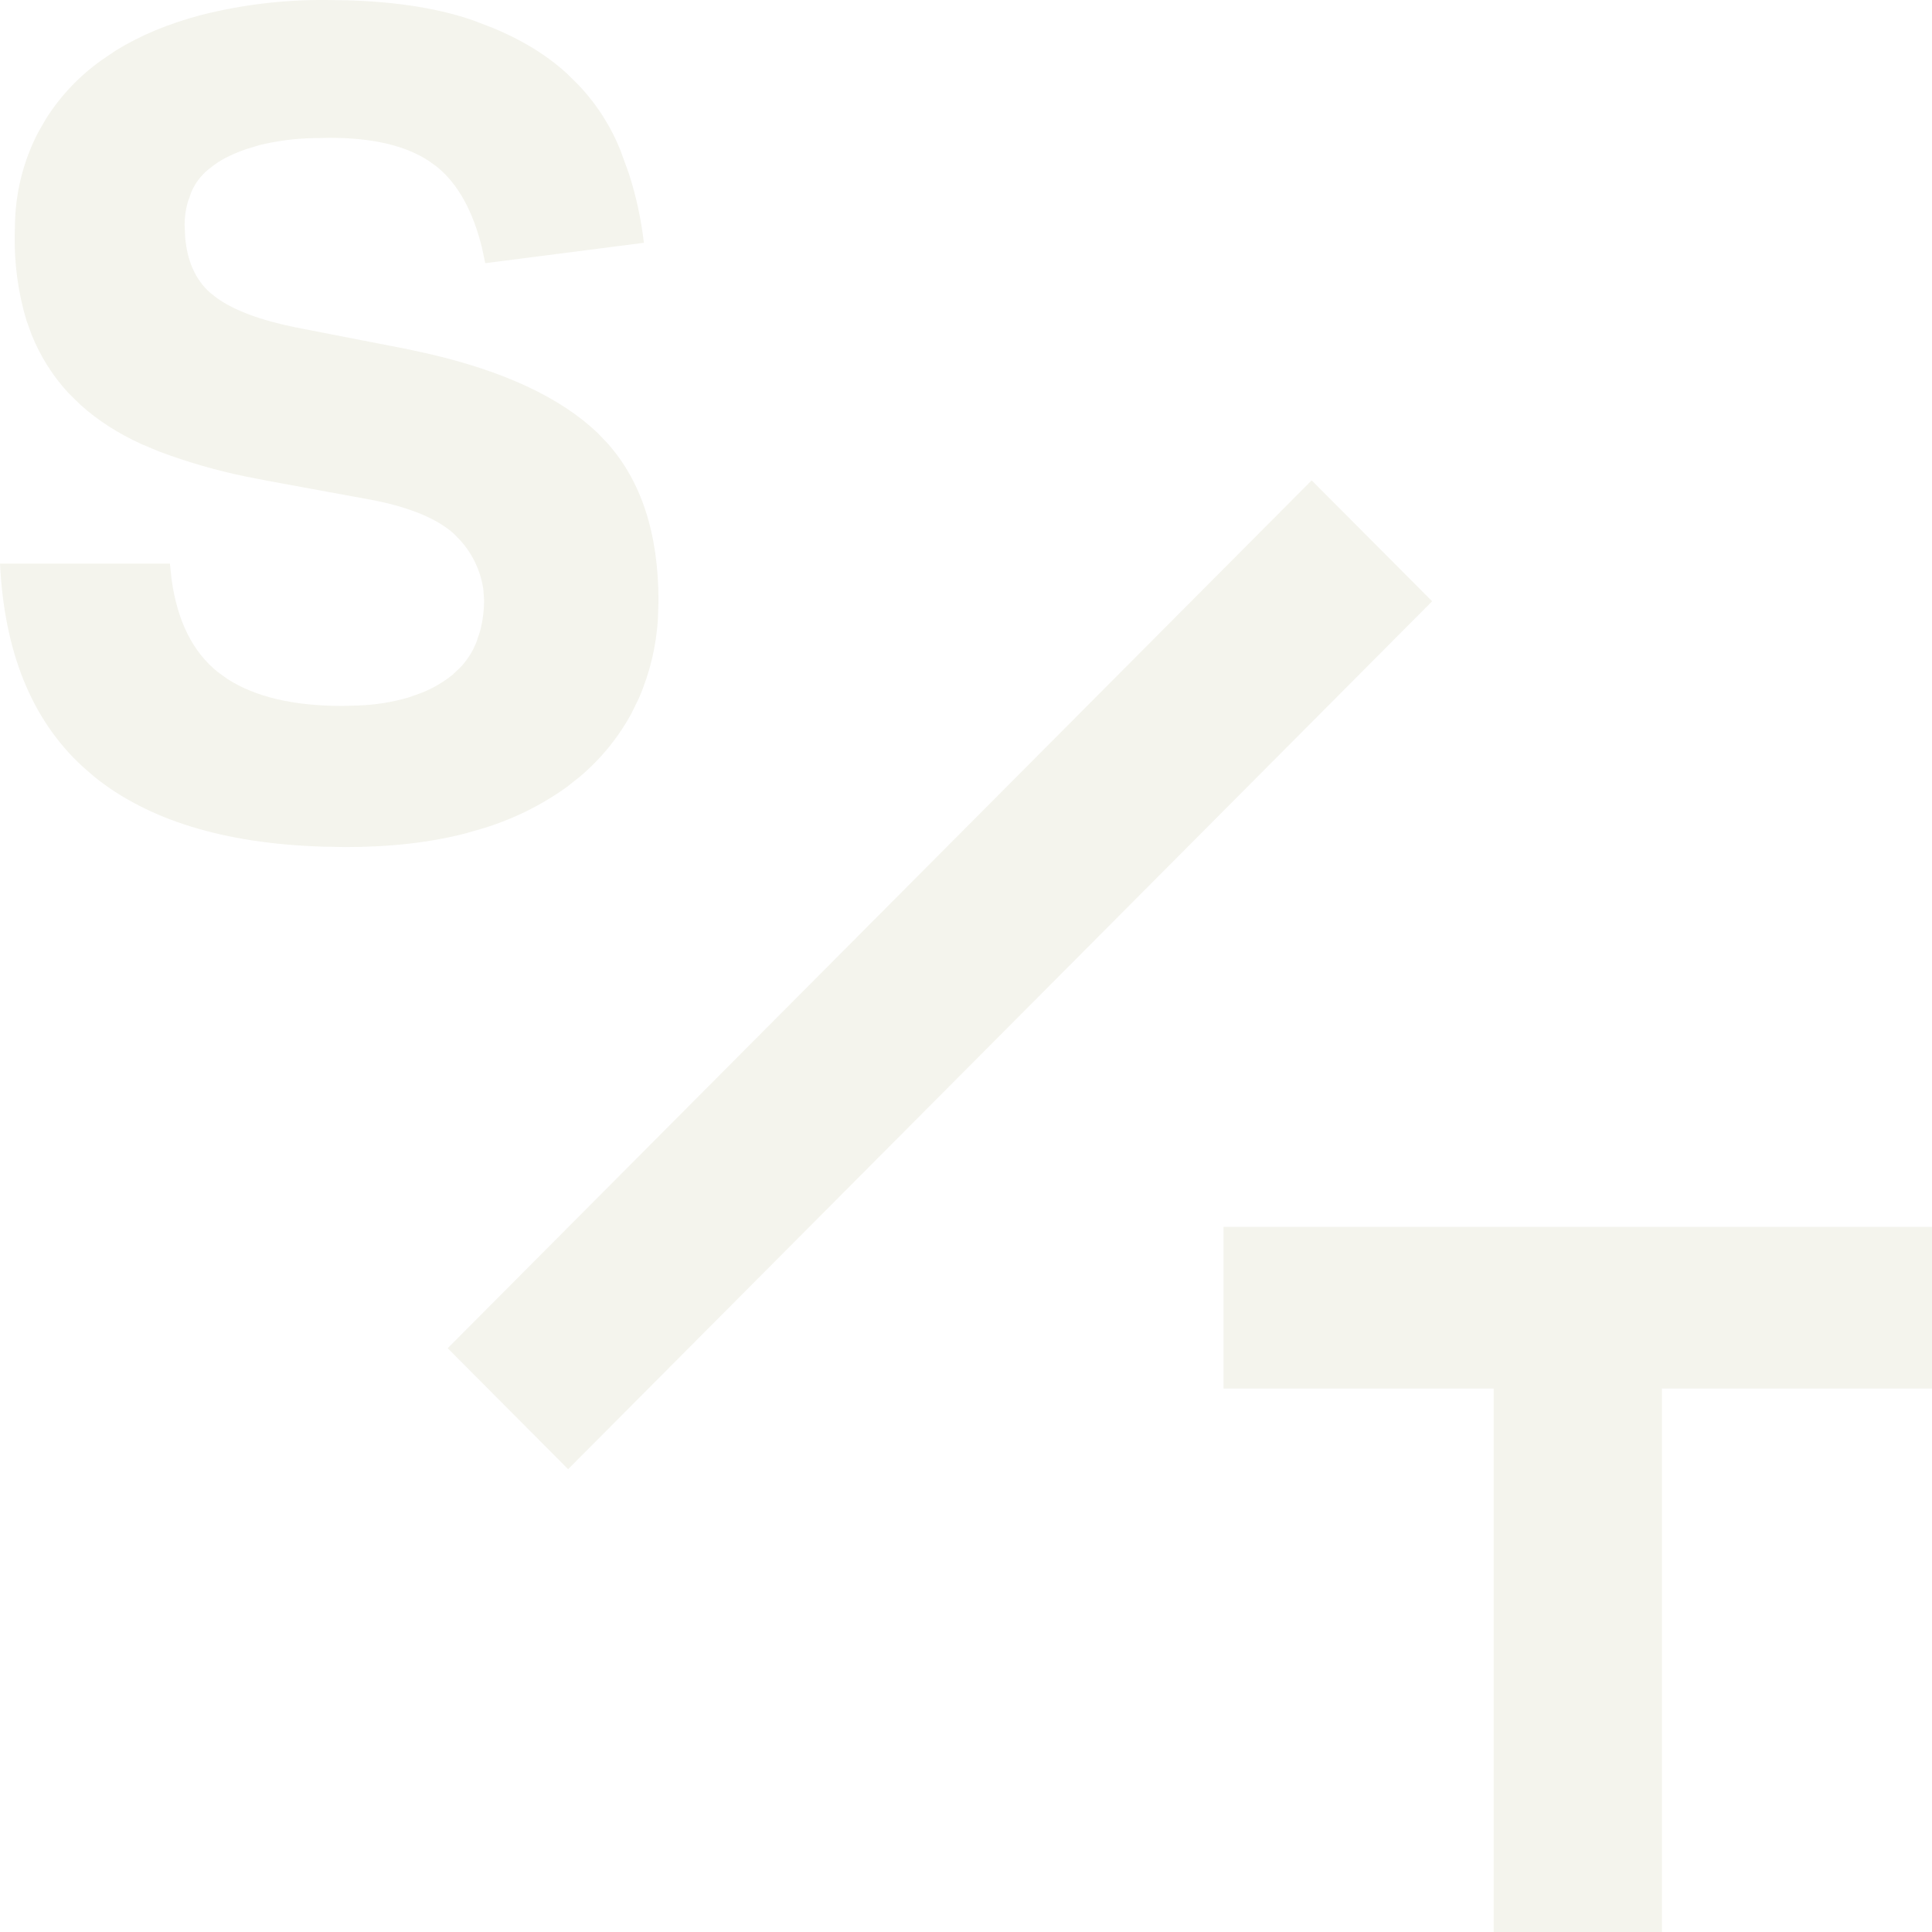
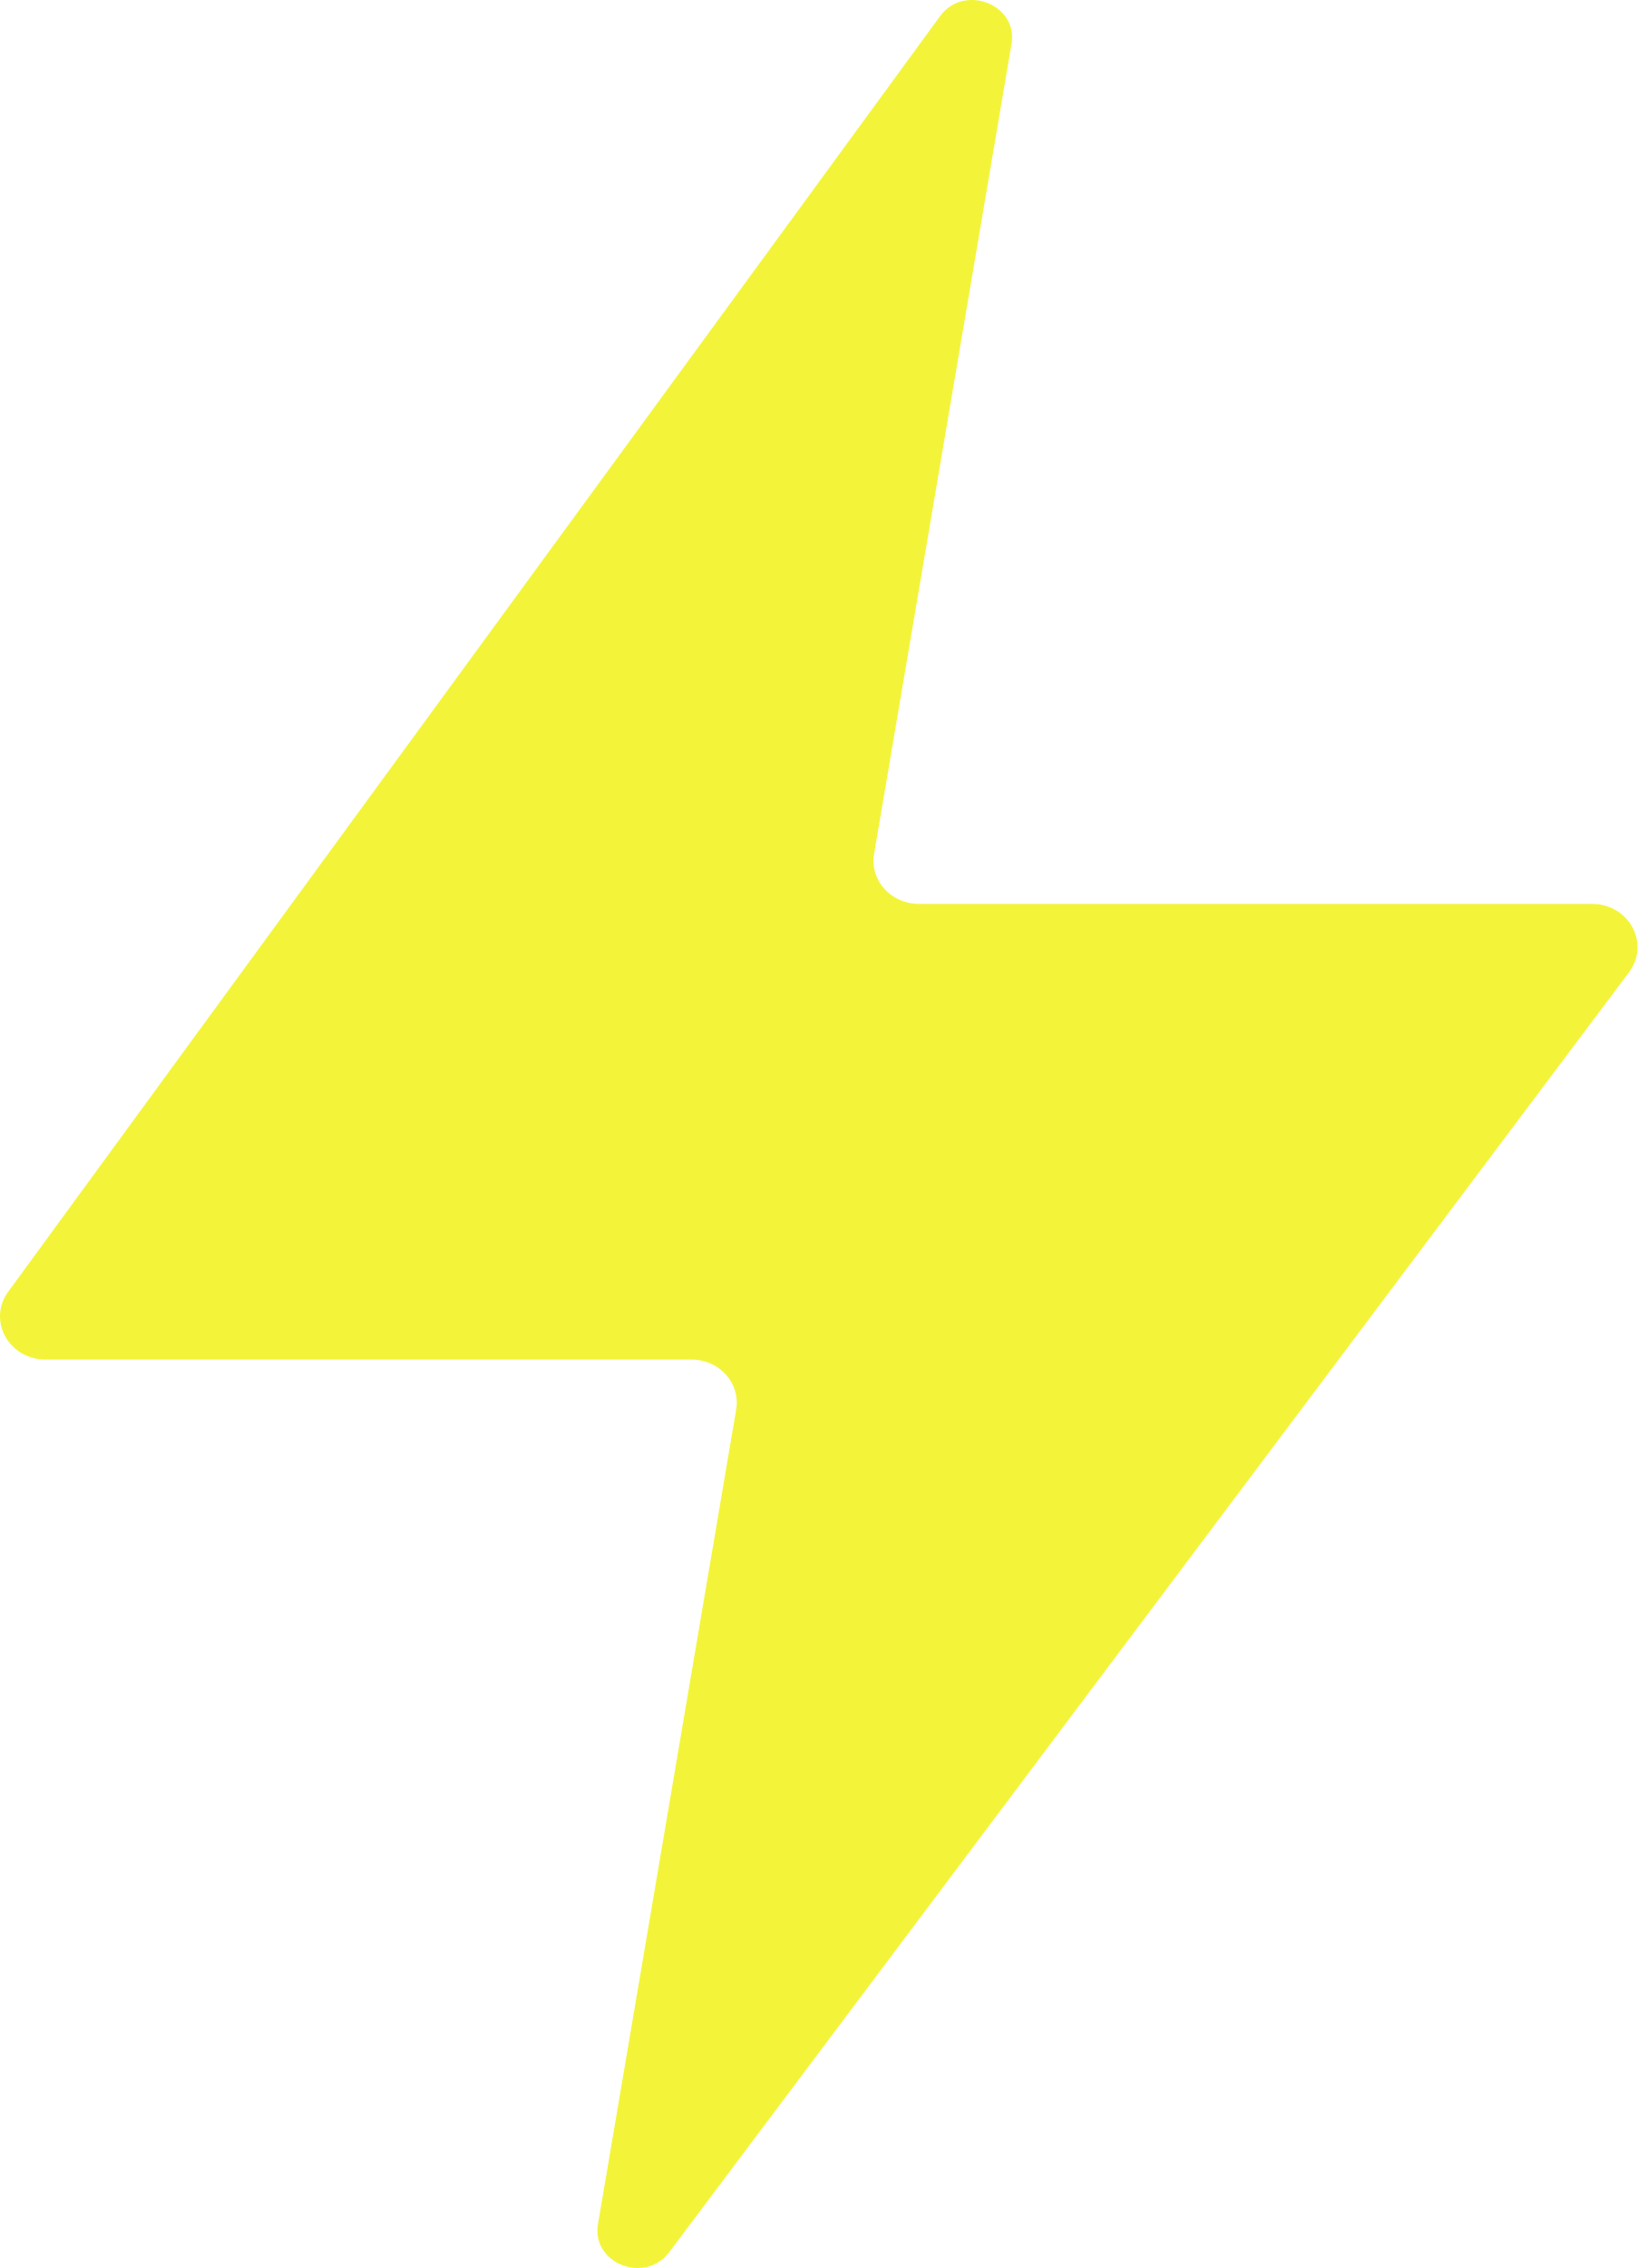
- <svg xmlns="http://www.w3.org/2000/svg" width="18" height="18">
-   <path d="M18 11.43v1.507h-2.516V18h-1.568v-5.063h-2.517V11.43H18Zm-5.78-6.955 1.123 1.127-8.05 8.086-1.122-1.127 8.05-8.086ZM3.042 0l.2.003c.458.014.846.076 1.164.186l.175.067c.284.116.519.261.706.434l.107.106c.17.181.3.386.39.614l.075.207c.068.21.114.424.14.645l-1.478.19-.032-.15c-.084-.337-.221-.585-.414-.745L3.996 1.5c-.218-.144-.526-.216-.923-.216l-.154.003a2.307 2.307 0 0 0-.502.065l-.122.037c-.116.04-.214.087-.292.142l-.073.057a.565.565 0 0 0-.147.2l-.035.1a.762.762 0 0 0-.028.206l.005.116c.019.223.096.395.231.516l.064.05c.162.117.408.208.738.275l1.028.2.198.043c.71.163 1.239.41 1.585.741l.09.094c.317.355.476.845.476 1.468l-.005.163a2.185 2.185 0 0 1-.179.748l-.066.135a2.052 2.052 0 0 1-.479.59l-.126.1a2.68 2.68 0 0 1-.781.385l-.16.046c-.327.085-.7.128-1.12.128l-.214-.004c-.917-.029-1.626-.247-2.13-.654l-.112-.098C.293 6.7.04 6.071 0 5.251h1.583l.016.15c.054.386.197.673.43.86l.092.066c.258.166.614.25 1.067.25l.142-.004a1.9 1.9 0 0 0 .477-.075l.12-.043a1.1 1.1 0 0 0 .289-.168l.073-.069a.726.726 0 0 0 .152-.242l.03-.09c.026-.094.039-.193.039-.299l-.007-.097a.866.866 0 0 0-.214-.455l-.06-.062c-.156-.14-.405-.244-.747-.312l-.975-.179-.226-.044a5.423 5.423 0 0 1-.792-.229l-.17-.071c-.22-.1-.41-.223-.569-.366L.636 3.66a1.773 1.773 0 0 1-.343-.546l-.048-.133a2.628 2.628 0 0 1-.108-.792l.004-.151a1.93 1.93 0 0 1 .21-.796l.076-.133A1.94 1.94 0 0 1 .95.558L1.08.47c.227-.14.489-.249.786-.328A4.581 4.581 0 0 1 3.04 0Z" fill="#F4F4ED" />
+ <svg xmlns="http://www.w3.org/2000/svg" width="13px" height="18px" viewBox="0 0 13 18" version="1.1">
+   <g id="Page-1" stroke="none" stroke-width="1" fill="none" fill-rule="evenodd">
+     <path d="M12.639,7.174 L7.295,7.174 C7.072,7.174 6.903,6.985 6.939,6.777 L8.03,0.348 C8.083,0.034 7.652,-0.132 7.462,0.129 L0.065,10.252 C-0.101,10.479 0.07,10.79 0.361,10.79 L5.489,10.79 C5.711,10.79 5.88,10.979 5.844,11.187 L4.747,17.652 C4.694,17.964 5.12,18.131 5.313,17.874 L12.932,7.716 C13.102,7.489 12.932,7.174 12.639,7.174" id="Fill-4-Copy" fill="#f3f439" />
+   </g>
</svg>
